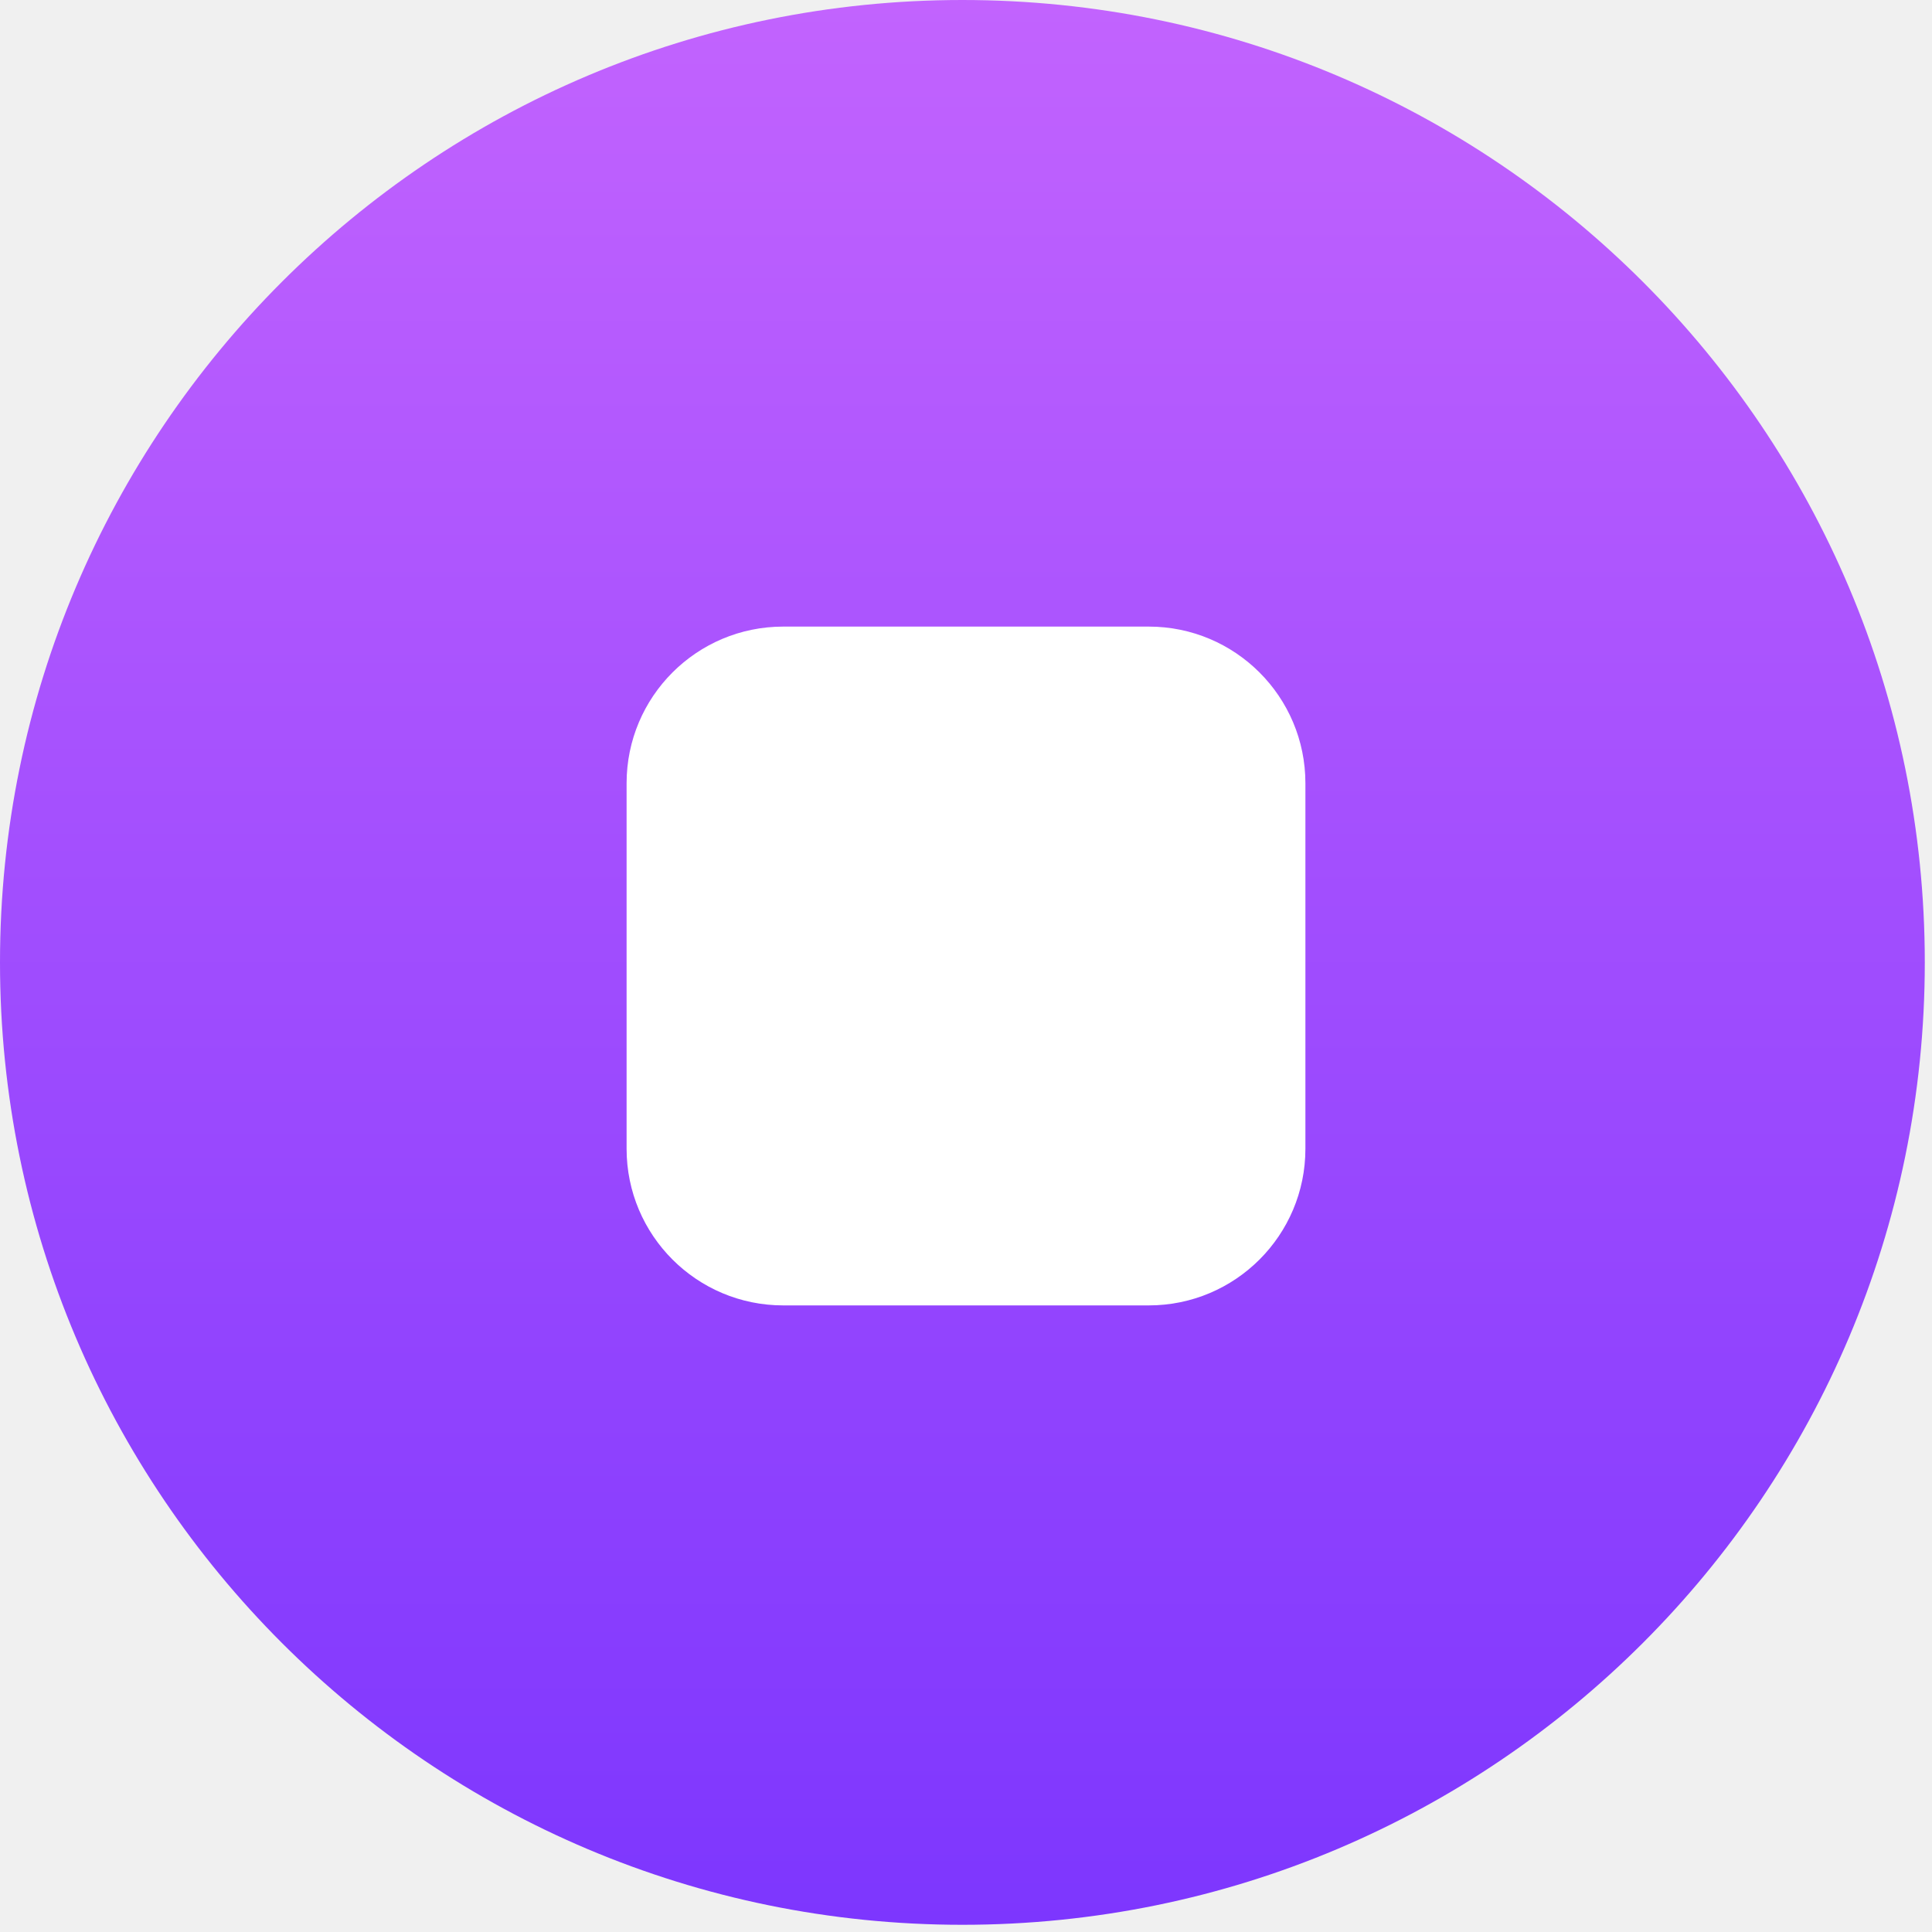
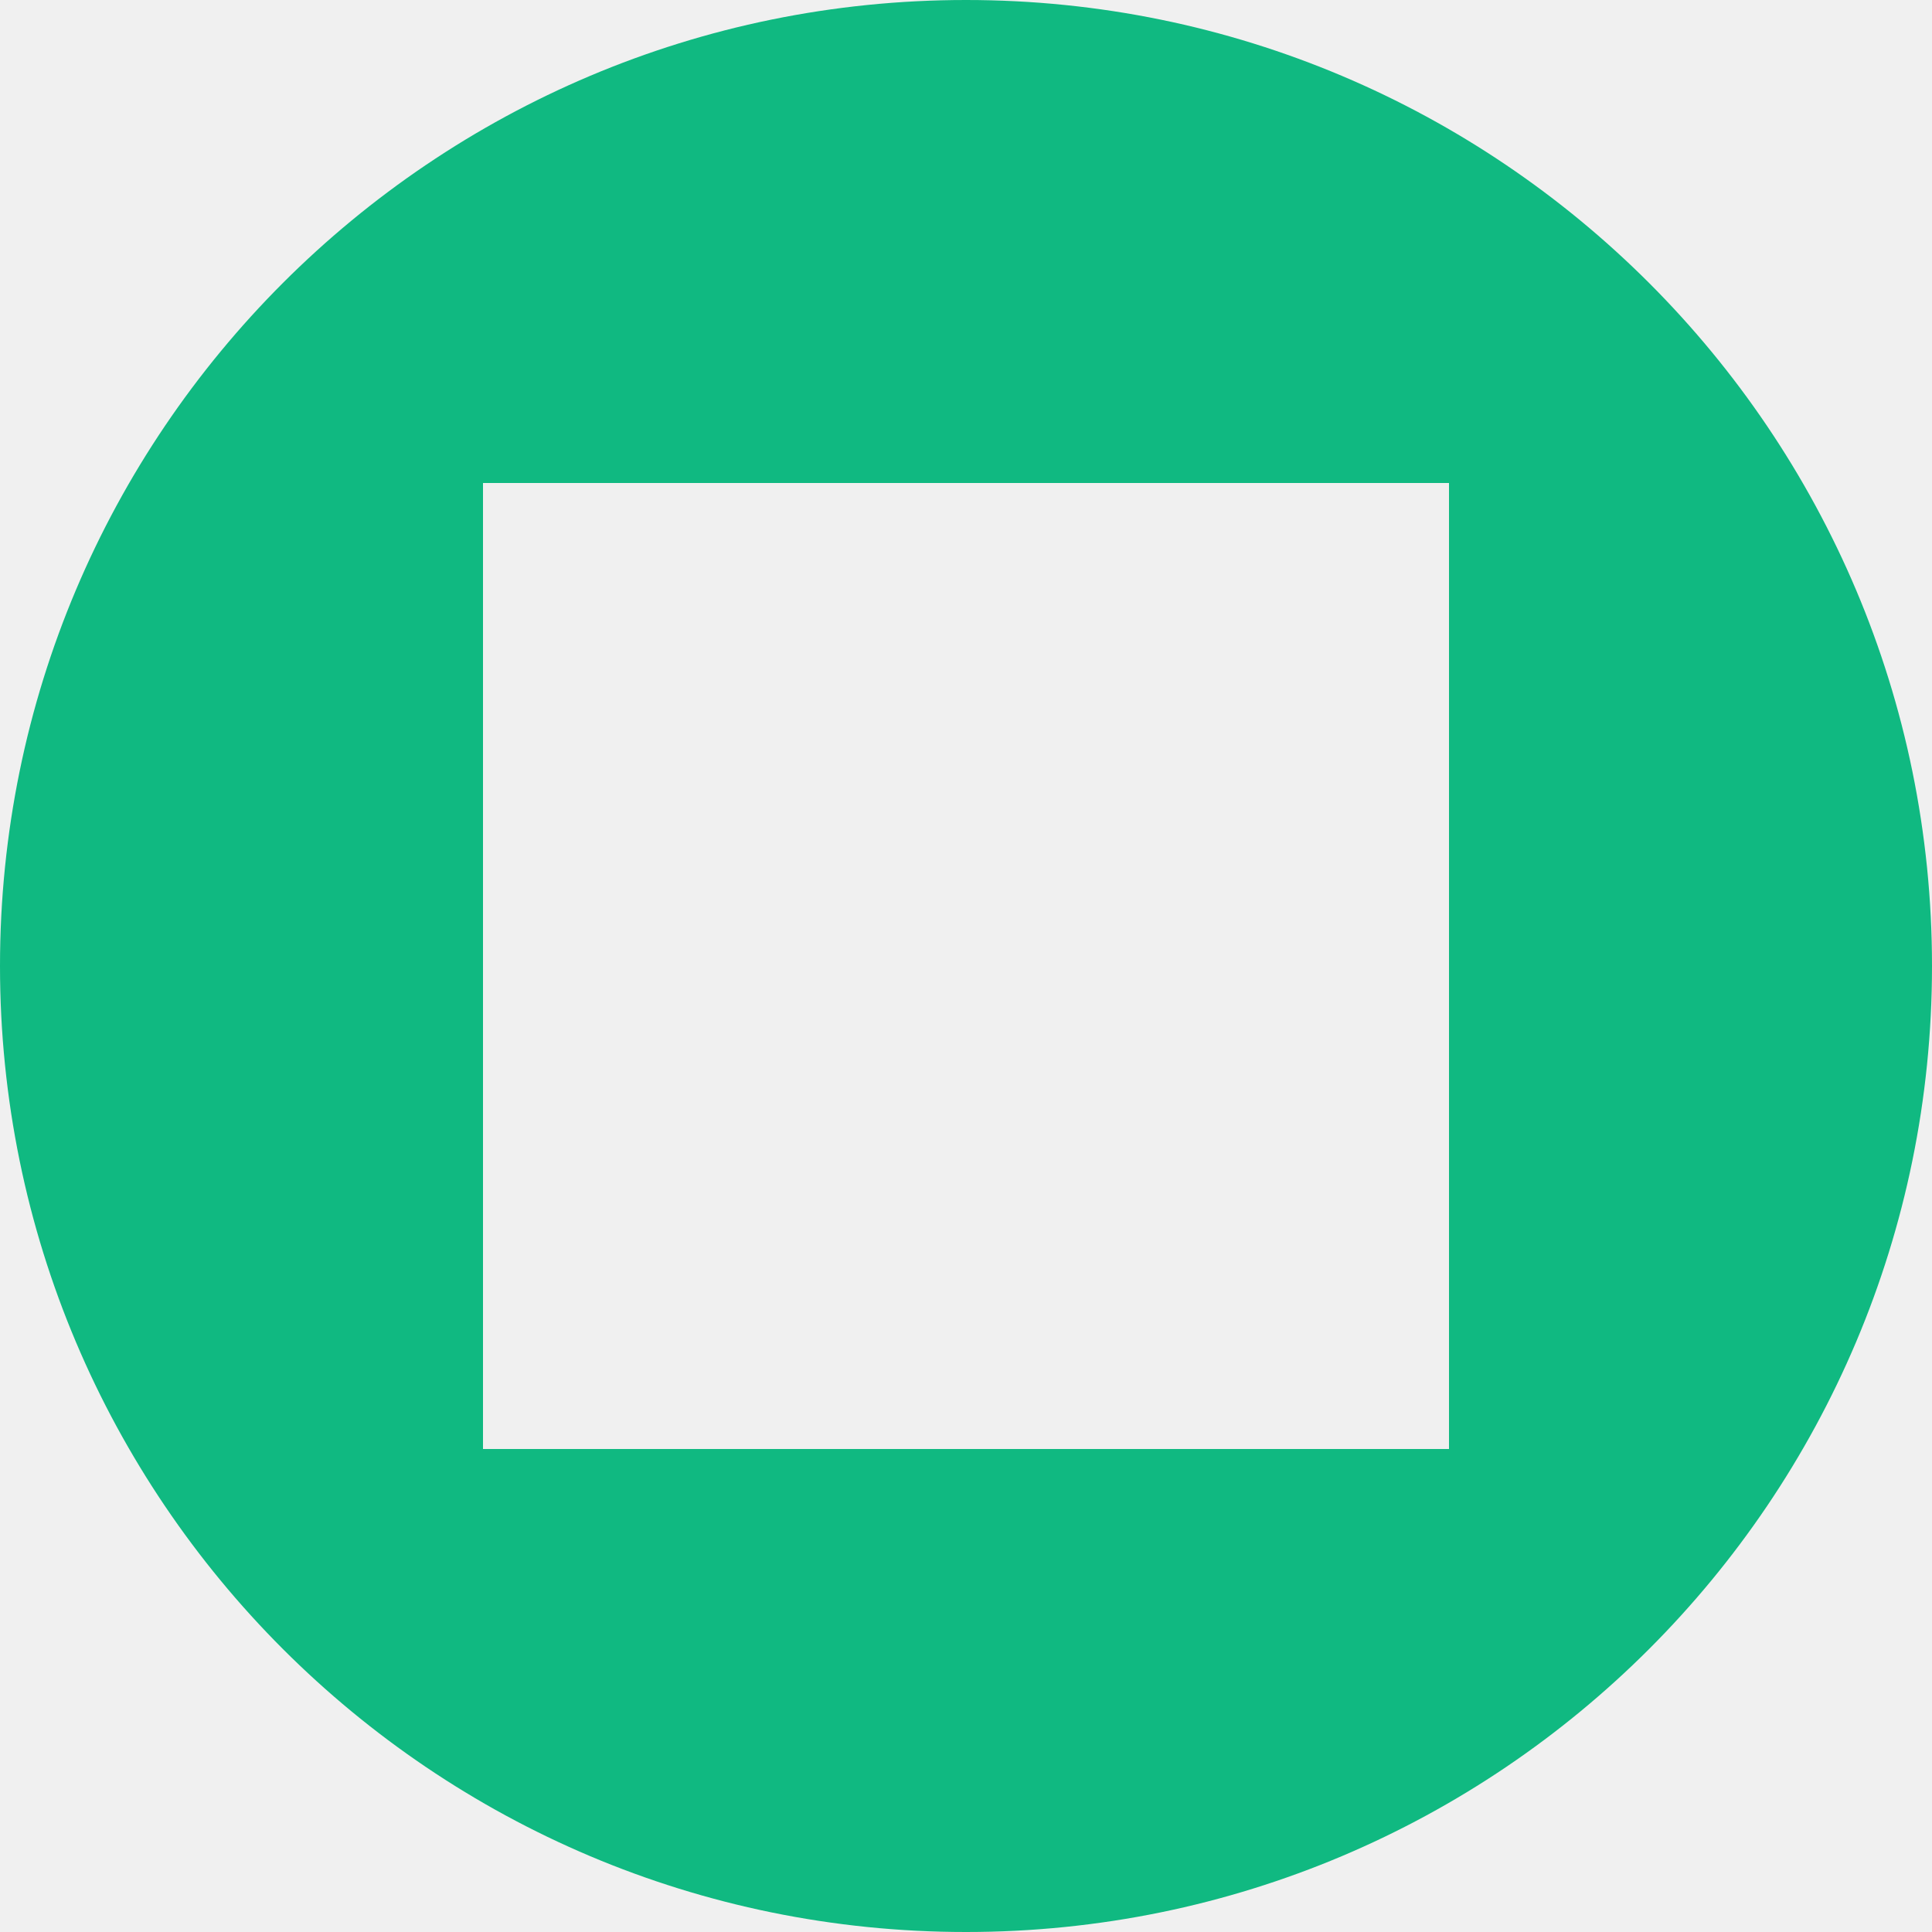
- <svg xmlns="http://www.w3.org/2000/svg" width="37" height="37" viewBox="0 0 37 37" fill="none">
-   <circle cx="18.431" cy="18.431" r="18.431" fill="url(#paint0_linear_8956_4667)" />
-   <rect x="12" y="12" width="13" height="13" rx="3" fill="white" />
-   <defs>
-     <linearGradient id="paint0_linear_8956_4667" x1="18.431" y1="0" x2="18.431" y2="36.862" gradientUnits="userSpaceOnUse">
-       <stop stop-color="#C263FE" />
-       <stop offset="1" stop-color="#7D36FE" />
-     </linearGradient>
-   </defs>
+ <svg xmlns="http://www.w3.org/2000/svg" width="128" height="128" viewBox="0 0 1200 1200">
+   <path fill="#10B981" d="M600 0C268.629 0 0 268.629 0 600s268.629 600 600 600s600-268.629 600-600S931.371 0 600 0zM300 300h600v600H300V300z" />
</svg>
